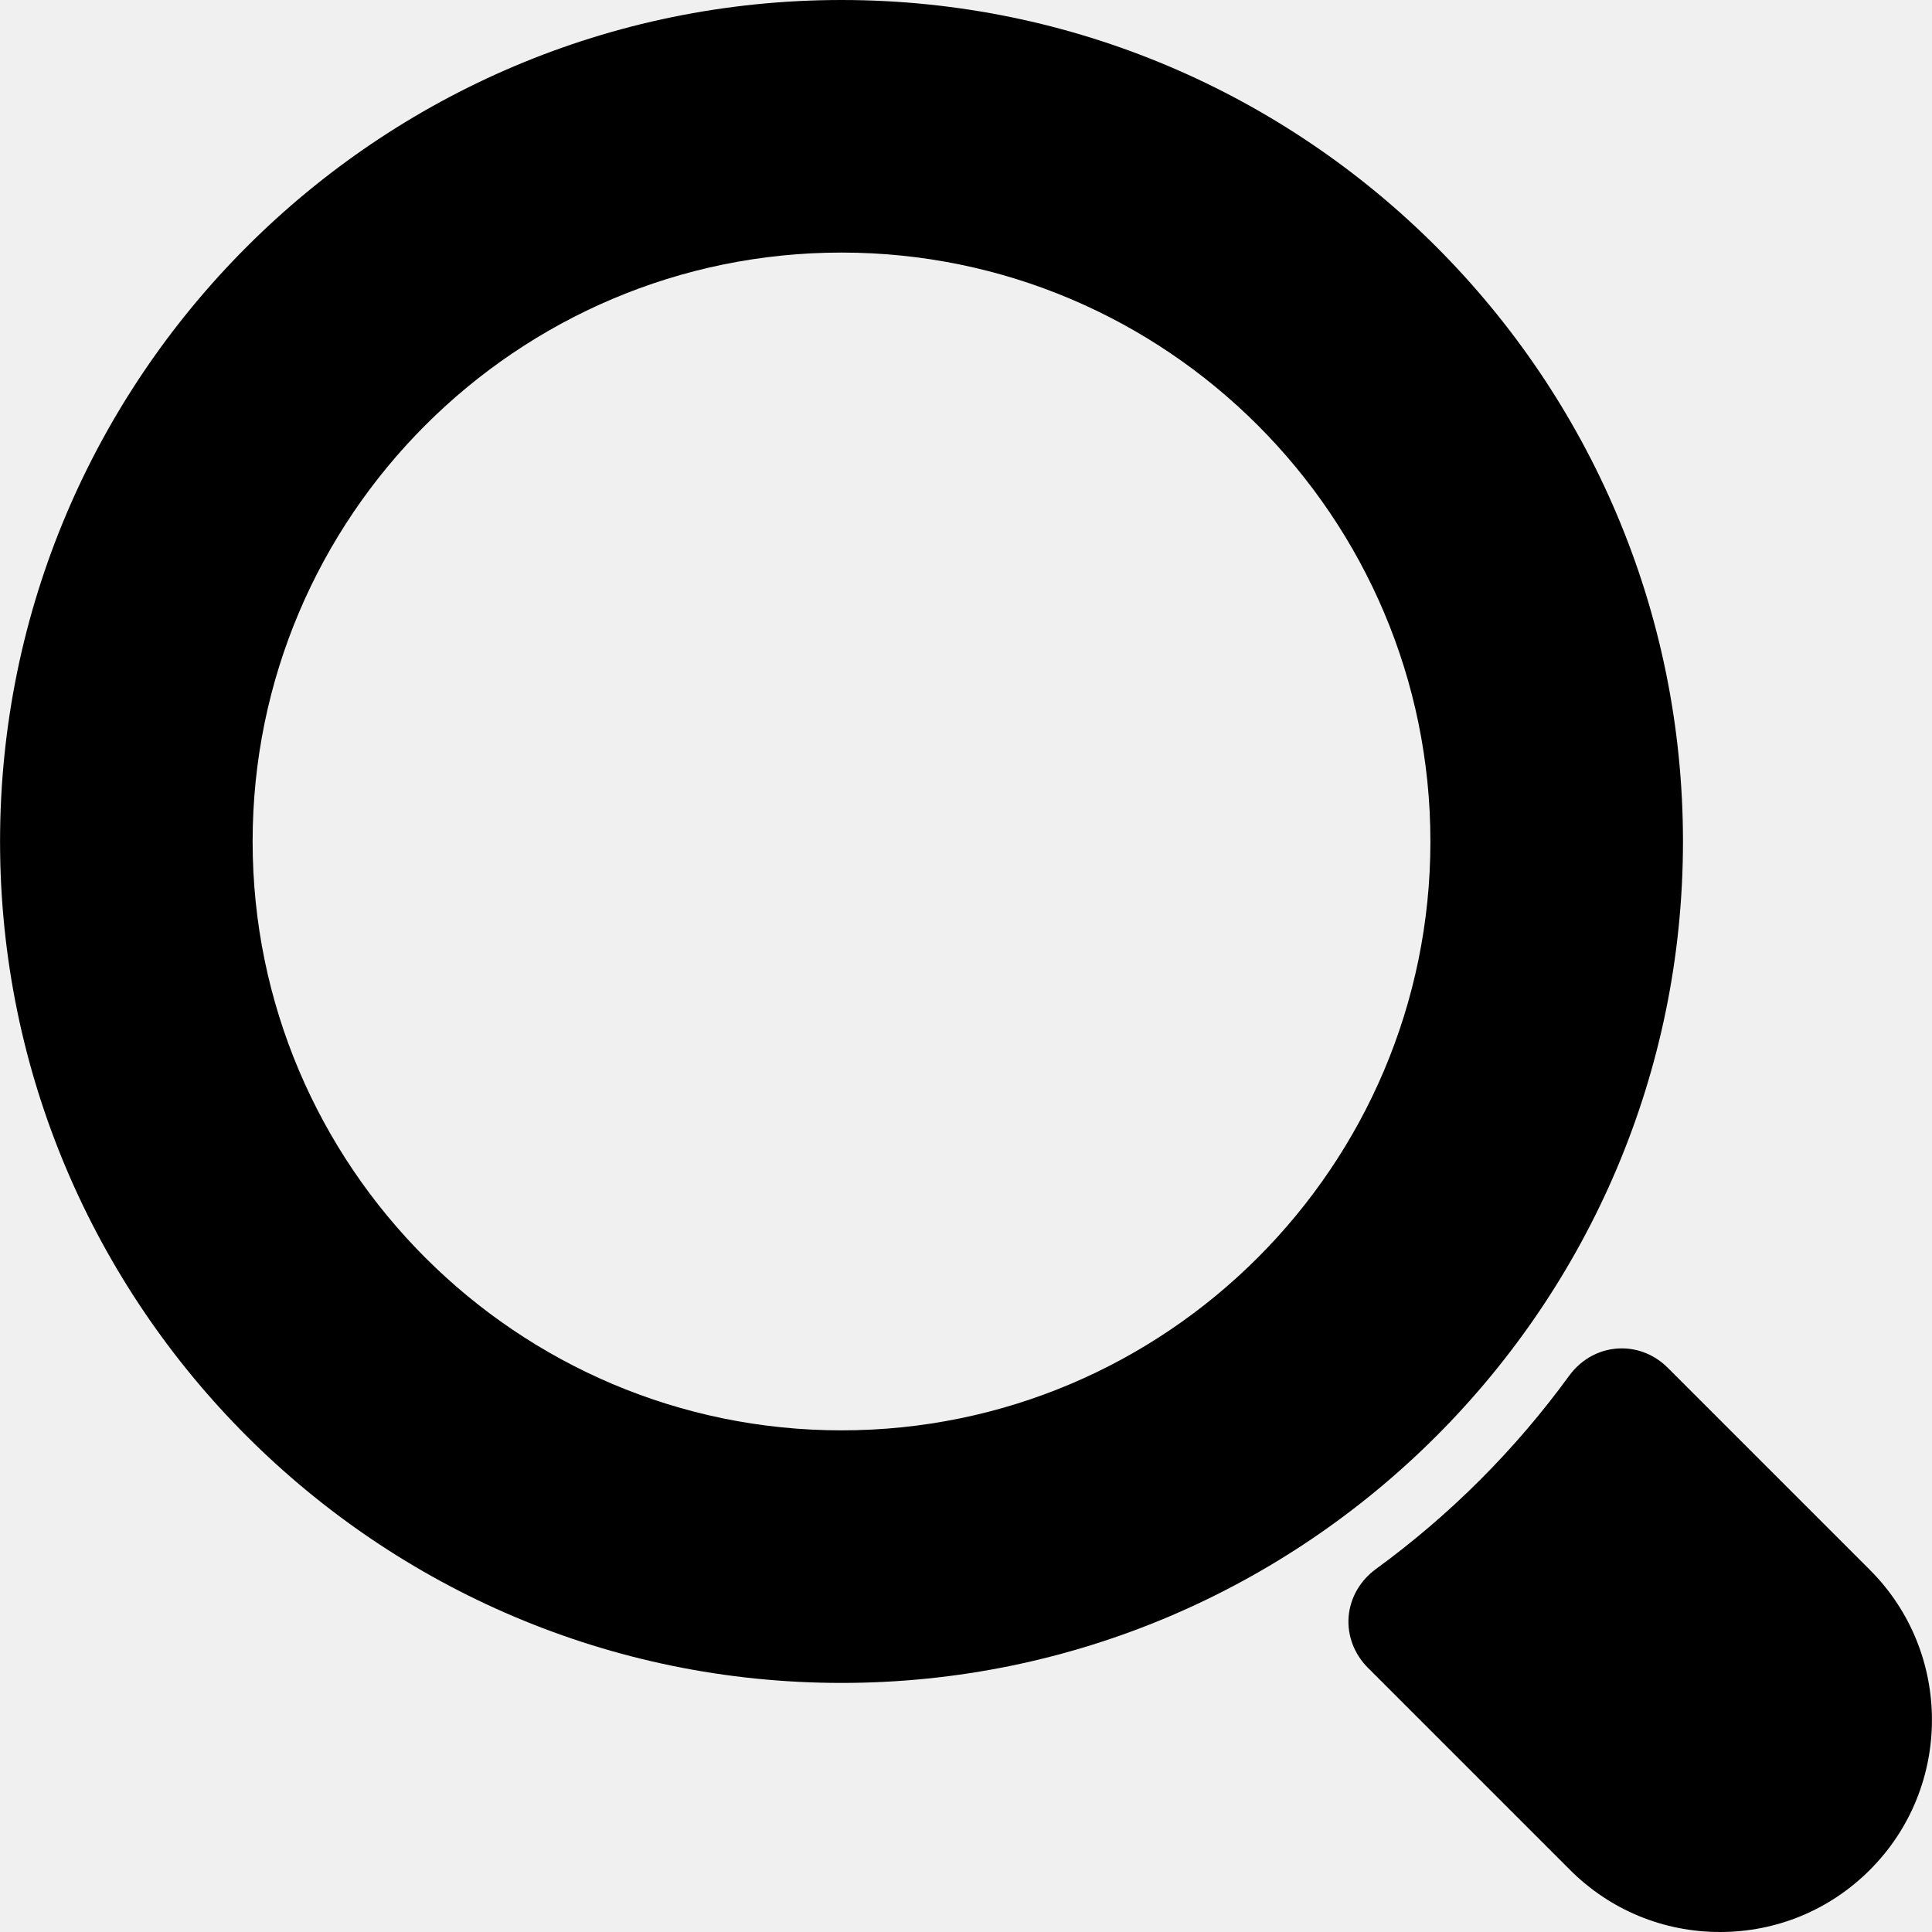
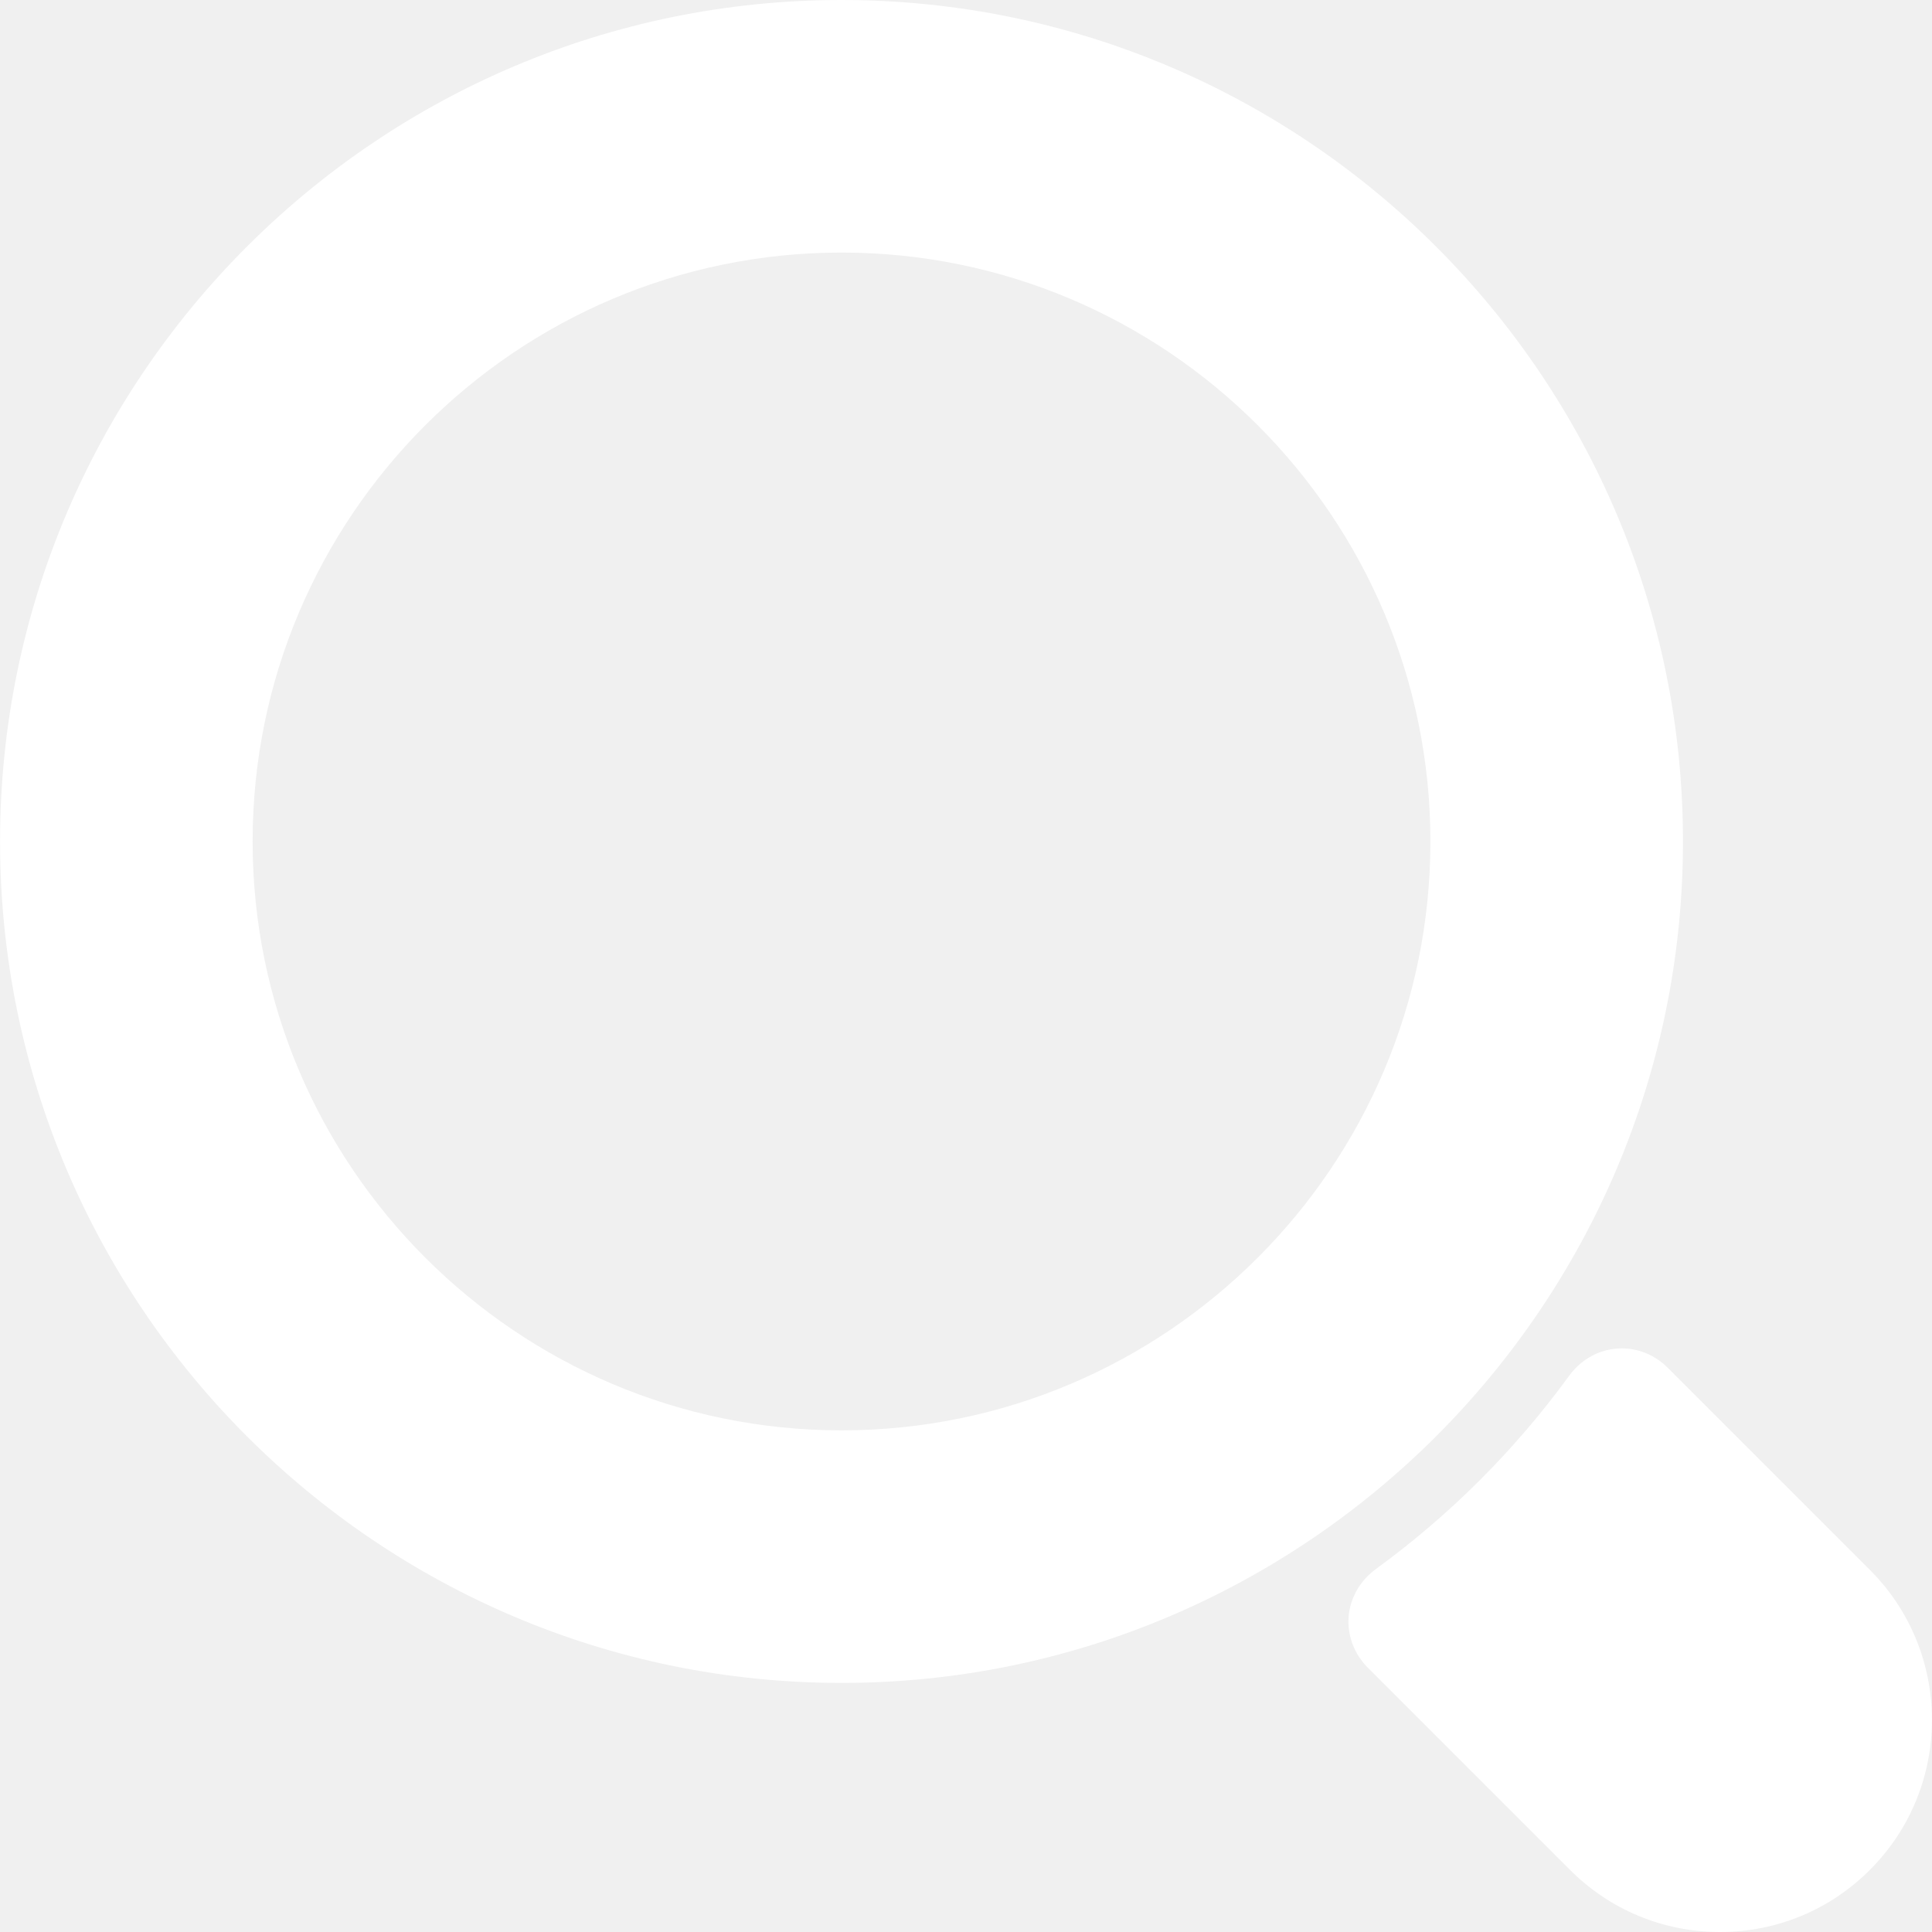
- <svg xmlns="http://www.w3.org/2000/svg" version="1.1" id="Capa_1" x="0px" y="0px" width="584.432px" height="584.432px" viewBox="0 0 584.432 584.432" style="enable-background:new 0 0 584.432 584.432;" xml:space="preserve">
+ <svg xmlns="http://www.w3.org/2000/svg" version="1.1" id="Capa_1" x="0px" y="0px" width="584.432px" height="584.432px" viewBox="0 0 584.432 584.432" style="fill: white;" xml:space="preserve">
  <g>
    <g>
      <path d="M565.654,474.906l-61.121-61.121c-3.803-3.803-8.754-5.898-13.938-5.898c-6.283,0-12.098,3.031-15.949,8.316    c-16.34,22.426-35.998,42.08-58.426,58.424c-4.807,3.504-7.818,8.777-8.262,14.469c-0.439,5.645,1.689,11.266,5.842,15.418    l61.121,61.121c12.121,12.121,28.238,18.797,45.377,18.797c17.145,0,33.252-6.676,45.357-18.803    C590.67,540.623,590.67,499.922,565.654,474.906z" />
      <path d="M254.559,509.086c140.355,0,254.543-114.188,254.543-254.543C509.102,114.187,394.914,0,254.559,0    C114.203,0,0.016,114.187,0.016,254.543C0.016,394.898,114.203,509.086,254.559,509.086z M254.559,76.402    c98.227,0,178.141,79.912,178.141,178.141c0,98.229-79.912,178.141-178.141,178.141c-98.229,0-178.141-79.912-178.141-178.141    C76.418,156.314,156.333,76.402,254.559,76.402z" />
    </g>
  </g>
  <g>
</g>
  <g>
</g>
  <g>
</g>
  <g>
</g>
  <g>
</g>
  <g>
</g>
  <g>
</g>
  <g>
</g>
  <g>
</g>
  <g>
</g>
  <g>
</g>
  <g>
</g>
  <g>
</g>
  <g>
</g>
  <g>
</g>
</svg>
